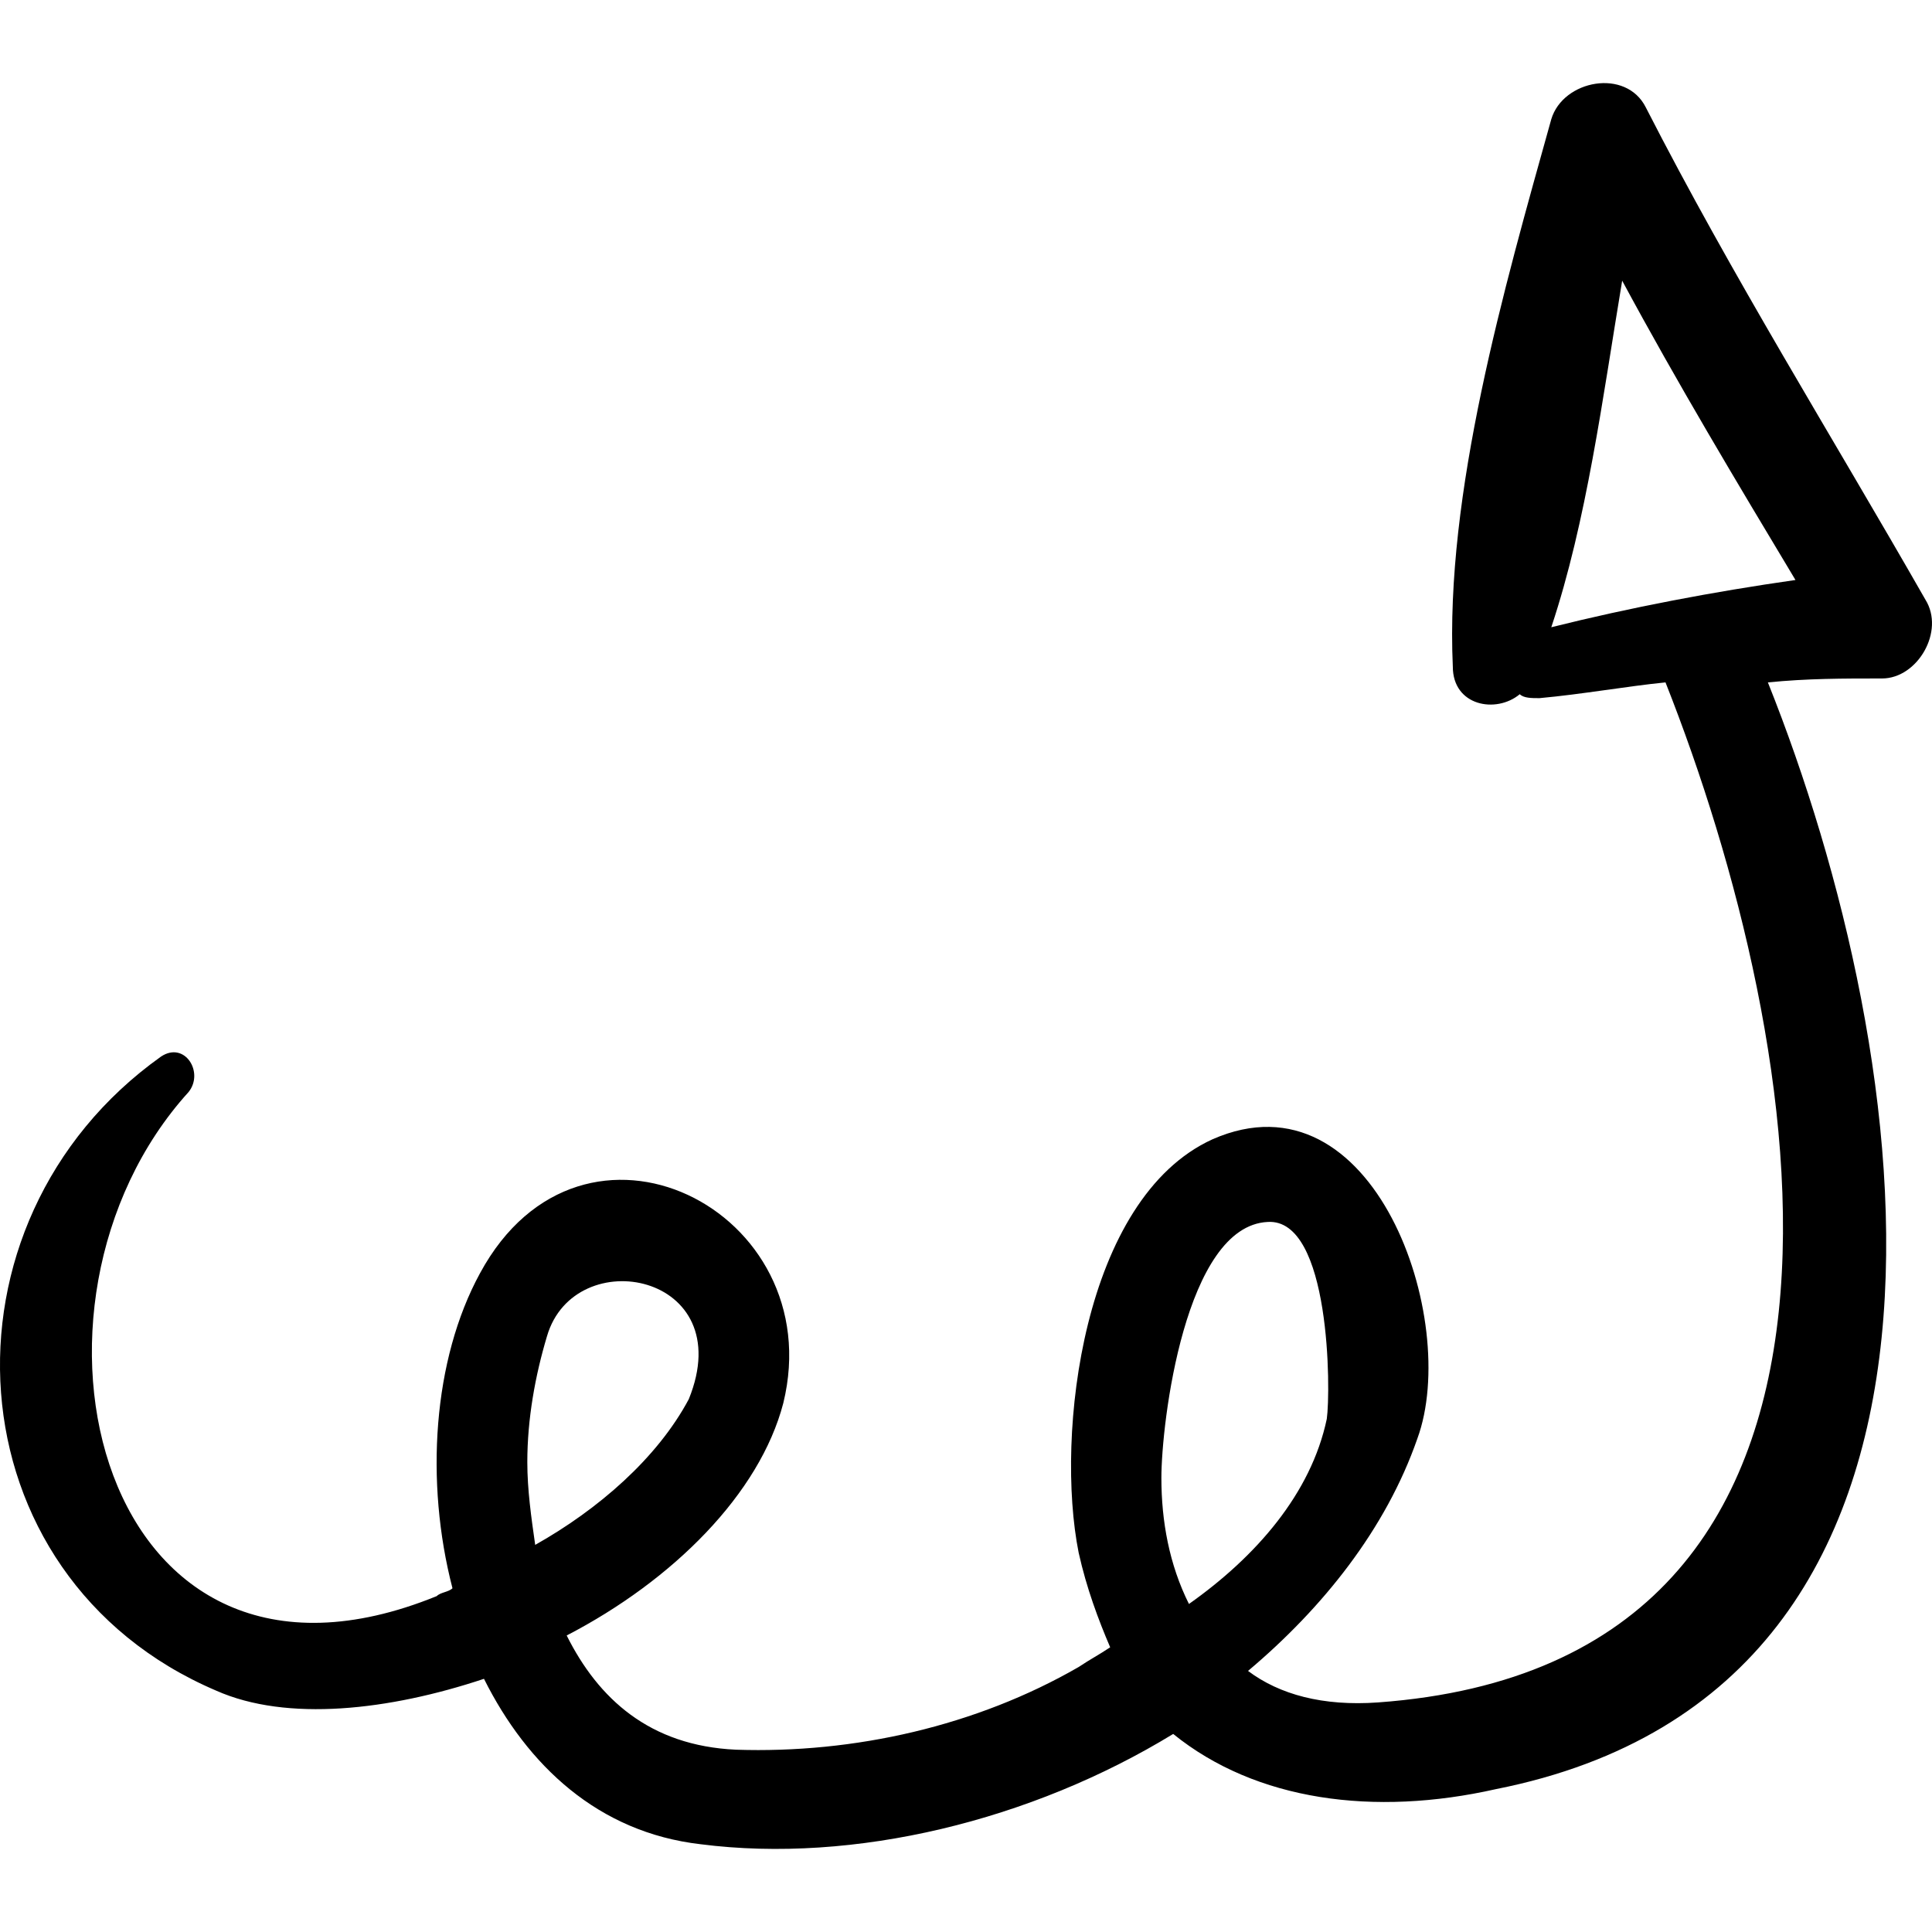
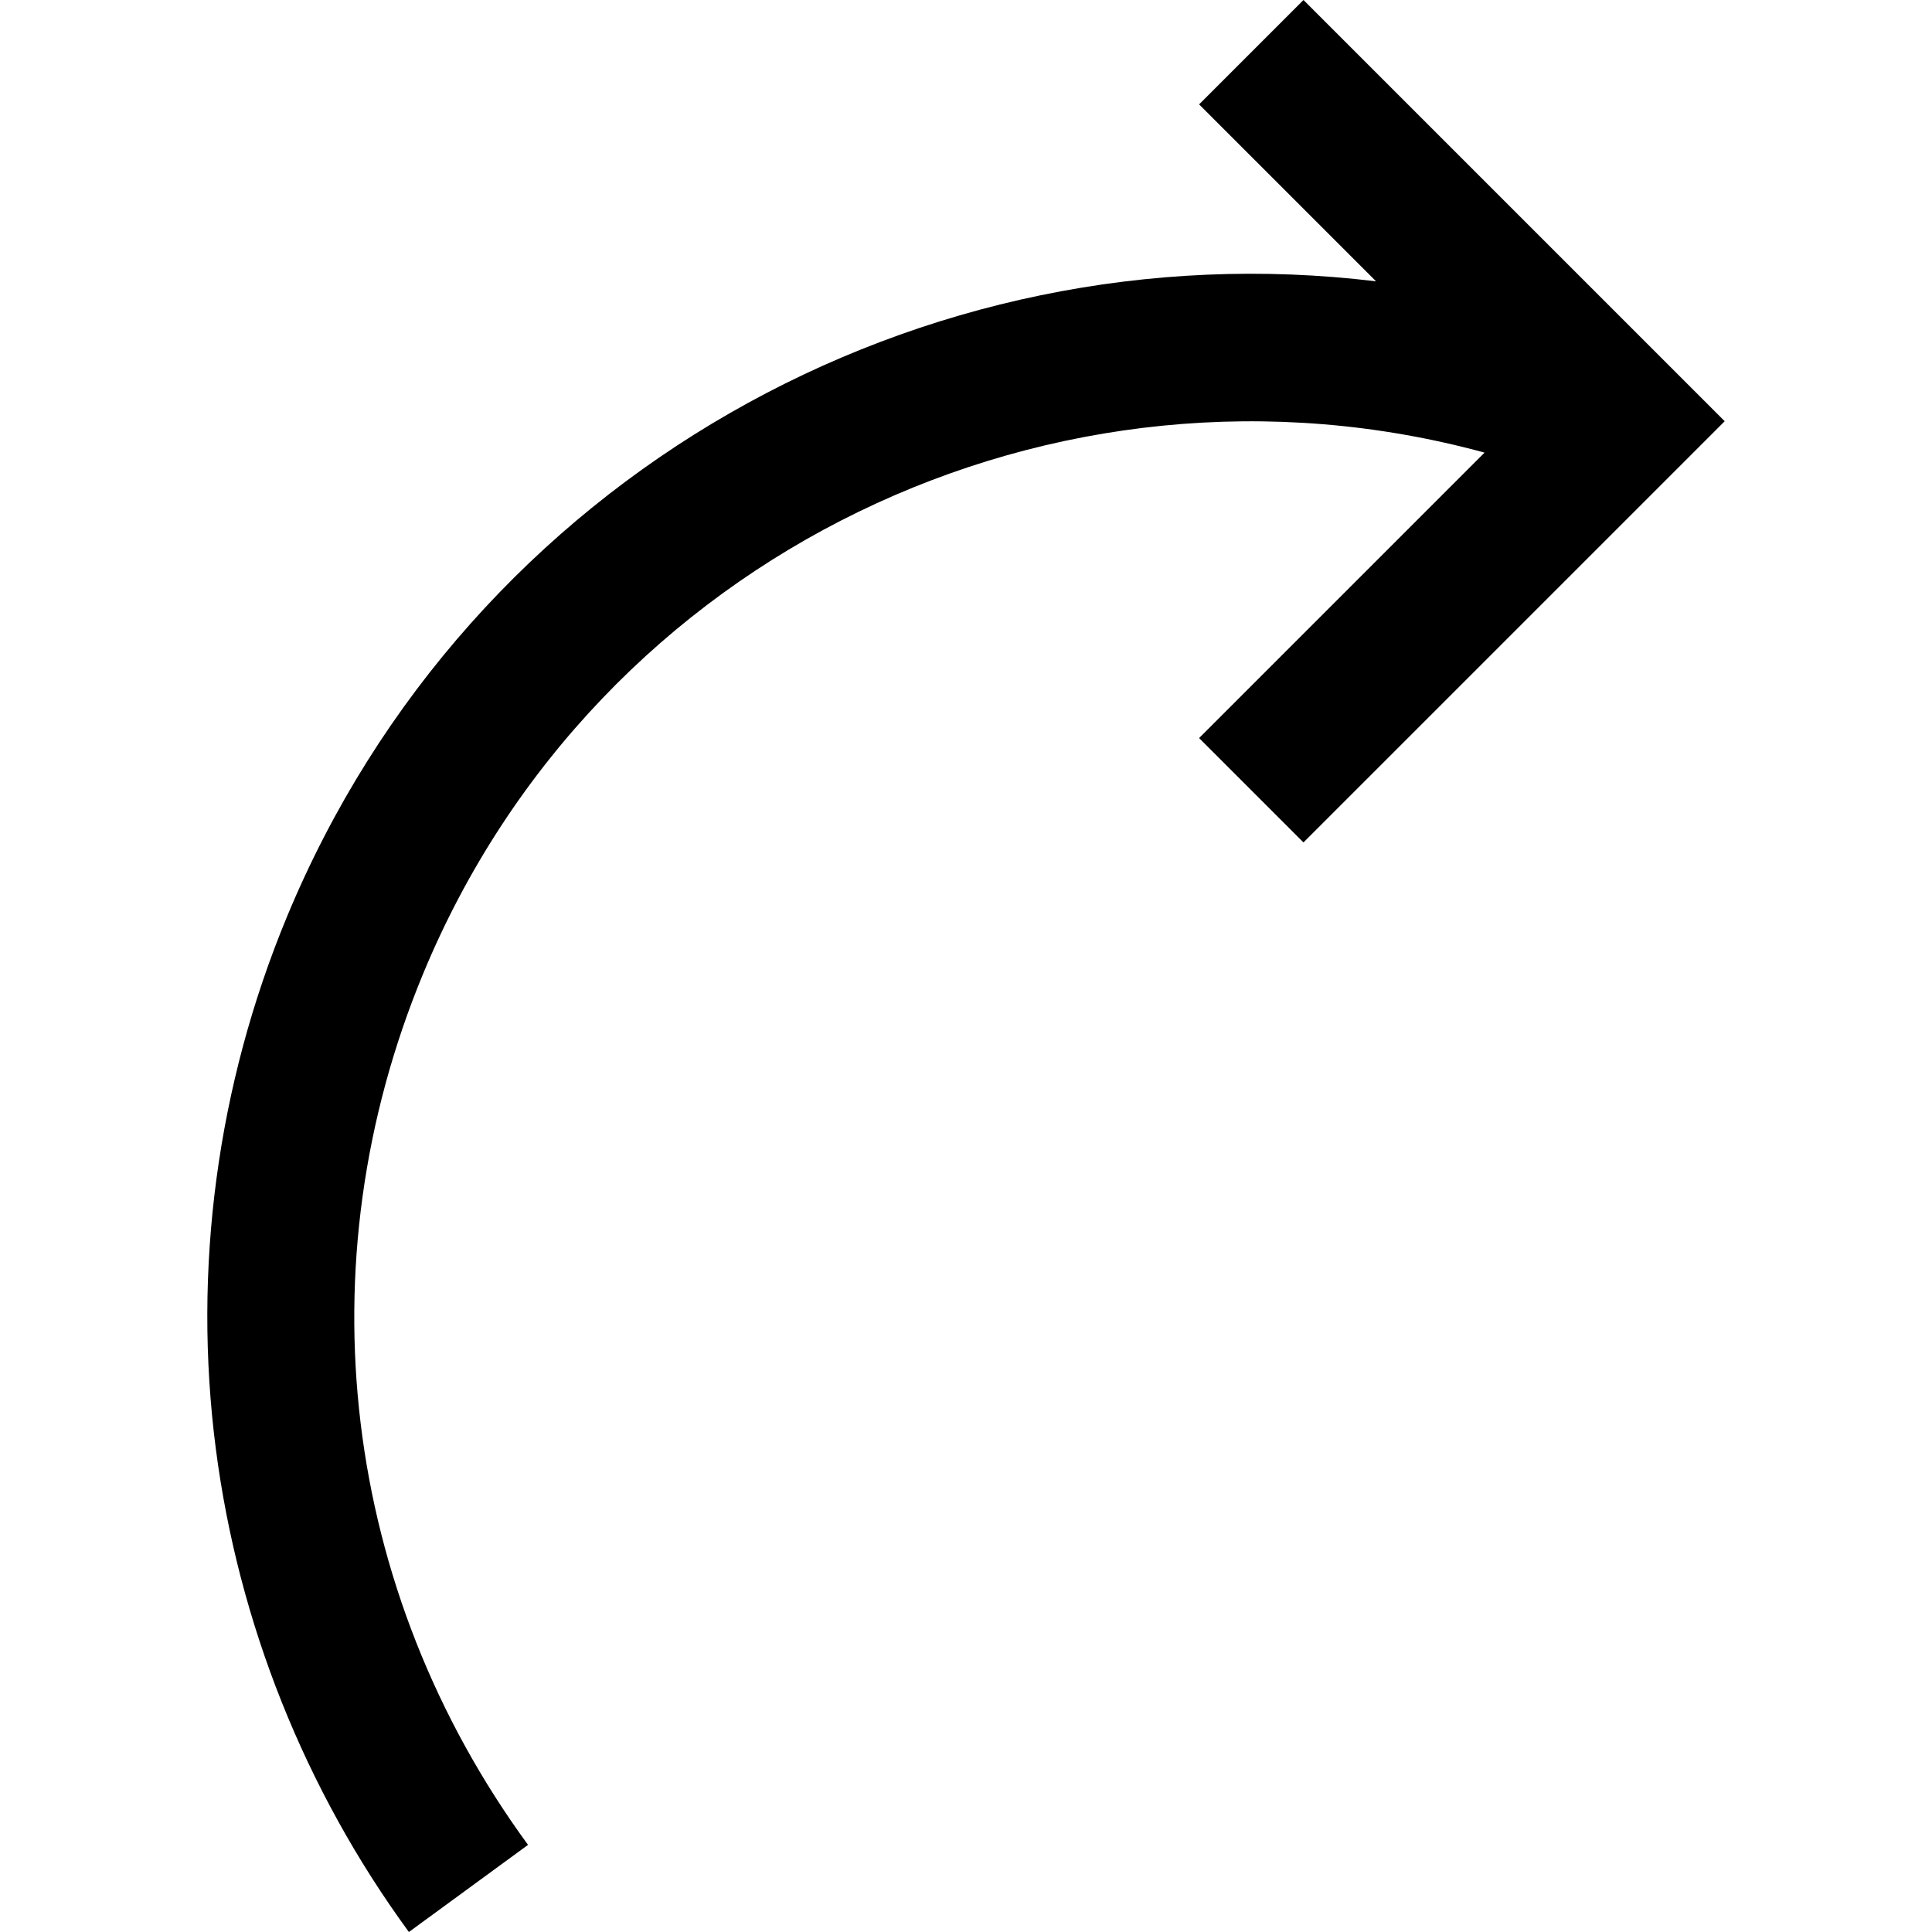
- <svg xmlns="http://www.w3.org/2000/svg" version="1.1" id="Capa_1" x="0px" y="0px" width="300.222px" height="300.221px" viewBox="0 0 300.222 300.221" style="enable-background:new 0 0 300.222 300.221;" xml:space="preserve">
-   <g>
-     <path d="M299.201,93.188c-14.688-25.704-29.988-50.184-43.452-76.5c-3.06-6.12-12.852-4.284-14.688,1.836   c-7.345,26.316-16.524,58.14-15.301,85.068c0,6.12,6.732,7.344,10.404,4.284c0.612,0.612,1.836,0.612,3.061,0.612   c6.731-0.612,13.464-1.836,19.584-2.448c22.031,55.692,39.779,152.388-44.677,158.508c-8.567,0.612-15.3-1.224-20.195-4.896   c11.628-9.792,21.42-22.031,26.315-36.107c6.732-18.36-6.731-57.528-31.824-46.512c-20.195,9.18-24.479,45.899-20.808,64.26   c1.224,5.508,3.06,10.403,4.896,14.688c-1.837,1.225-3.061,1.836-4.896,3.061c-15.912,9.18-34.883,13.464-53.244,12.852   c-13.464-0.612-21.42-7.956-26.316-17.748c16.524-8.567,29.988-22.032,33.66-36.107c7.344-29.988-31.212-49.572-47.124-20.196   c-7.344,13.464-8.568,32.436-4.284,48.96c-0.612,0.612-1.836,0.612-2.448,1.224c-52.632,21.42-68.544-45.288-38.556-78.336   c2.448-3.06-0.612-7.956-4.284-5.508c-36.108,25.704-33.048,80.784,8.568,98.532c11.016,4.896,26.928,3.06,41.616-1.836   c6.732,13.464,17.748,23.868,33.66,25.704c23.868,3.06,51.408-3.673,73.44-17.137c12.852,10.404,31.212,12.853,50.184,8.568   c80.172-15.912,65.484-113.832,42.228-171.972c6.12-0.612,11.629-0.612,17.748-0.612   C297.978,105.427,302.261,98.083,299.201,93.188z M83.166,240.067c-0.612-4.283-1.224-8.567-1.224-12.852   c0-6.732,1.224-13.464,3.06-19.584c4.284-14.688,29.988-9.792,22.032,9.792C102.138,226.603,92.958,234.559,83.166,240.067z    M180.473,229.664c0-8.568,3.673-39.168,16.524-39.78c9.792-0.612,9.792,26.316,9.18,30.6c-2.447,11.629-11.016,21.42-21.42,28.765   C181.697,243.127,180.473,236.395,180.473,229.664z M252.077,43.615c8.568,15.912,17.748,31.212,26.928,46.512   c-12.852,1.836-25.704,4.284-37.943,7.344C246.569,80.947,249.018,61.975,252.077,43.615z" />
-   </g>
+ <svg xmlns="http://www.w3.org/2000/svg" version="1.1" id="Layer_1" x="0px" y="0px" viewBox="0 0 392.652 392.652" width="48" height="48" xml:space="preserve">
+   <path d="M264.914,0l-21.213,21.213l35.963,35.963C187.617,45.969,95.469,96.632,58.291,186.385  c-14.167,34.202-19.154,71.58-14.424,108.094c4.586,35.4,18.153,69.349,39.234,98.174l24.215-17.709  c-37.839-51.74-45.805-117.938-21.308-177.078c35.378-85.41,128.749-129.6,215.705-105.878L243.701,150l21.213,21.213l85.607-85.606  L264.914,0z" />
  <g>
</g>
  <g>
</g>
  <g>
</g>
  <g>
</g>
  <g>
</g>
  <g>
</g>
  <g>
</g>
  <g>
</g>
  <g>
</g>
  <g>
</g>
  <g>
</g>
  <g>
</g>
  <g>
</g>
  <g>
</g>
  <g>
</g>
</svg>
